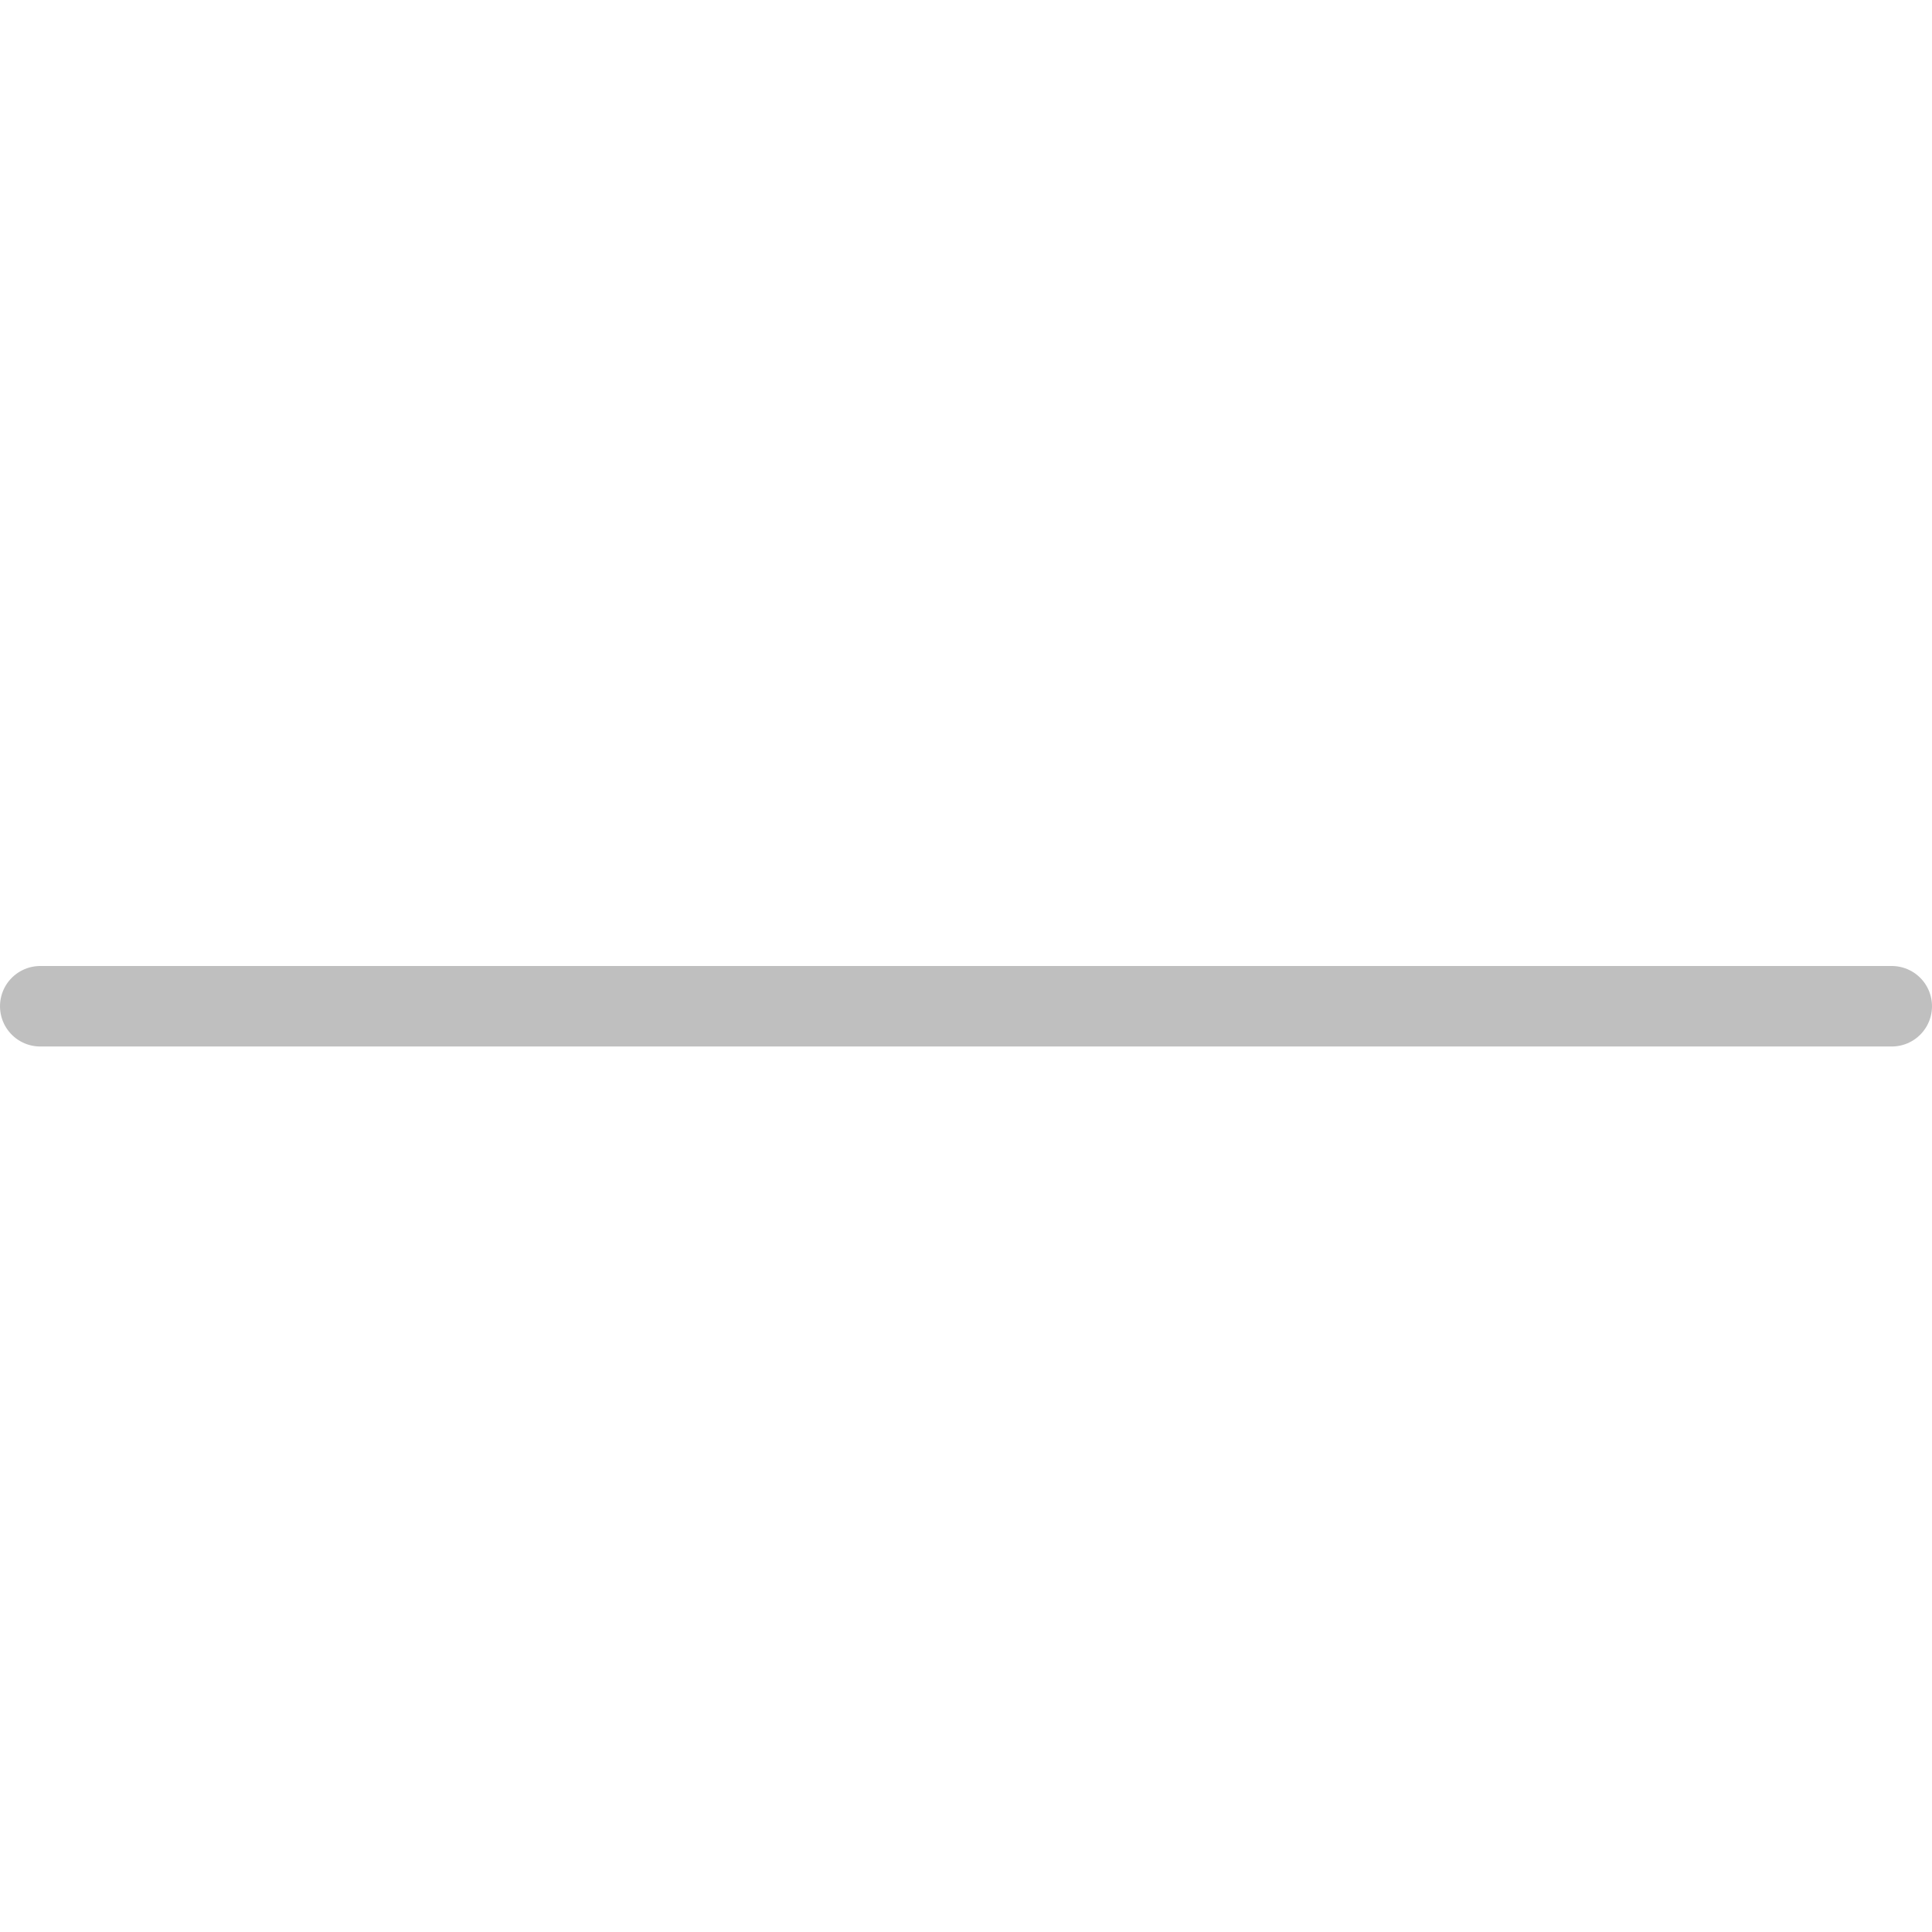
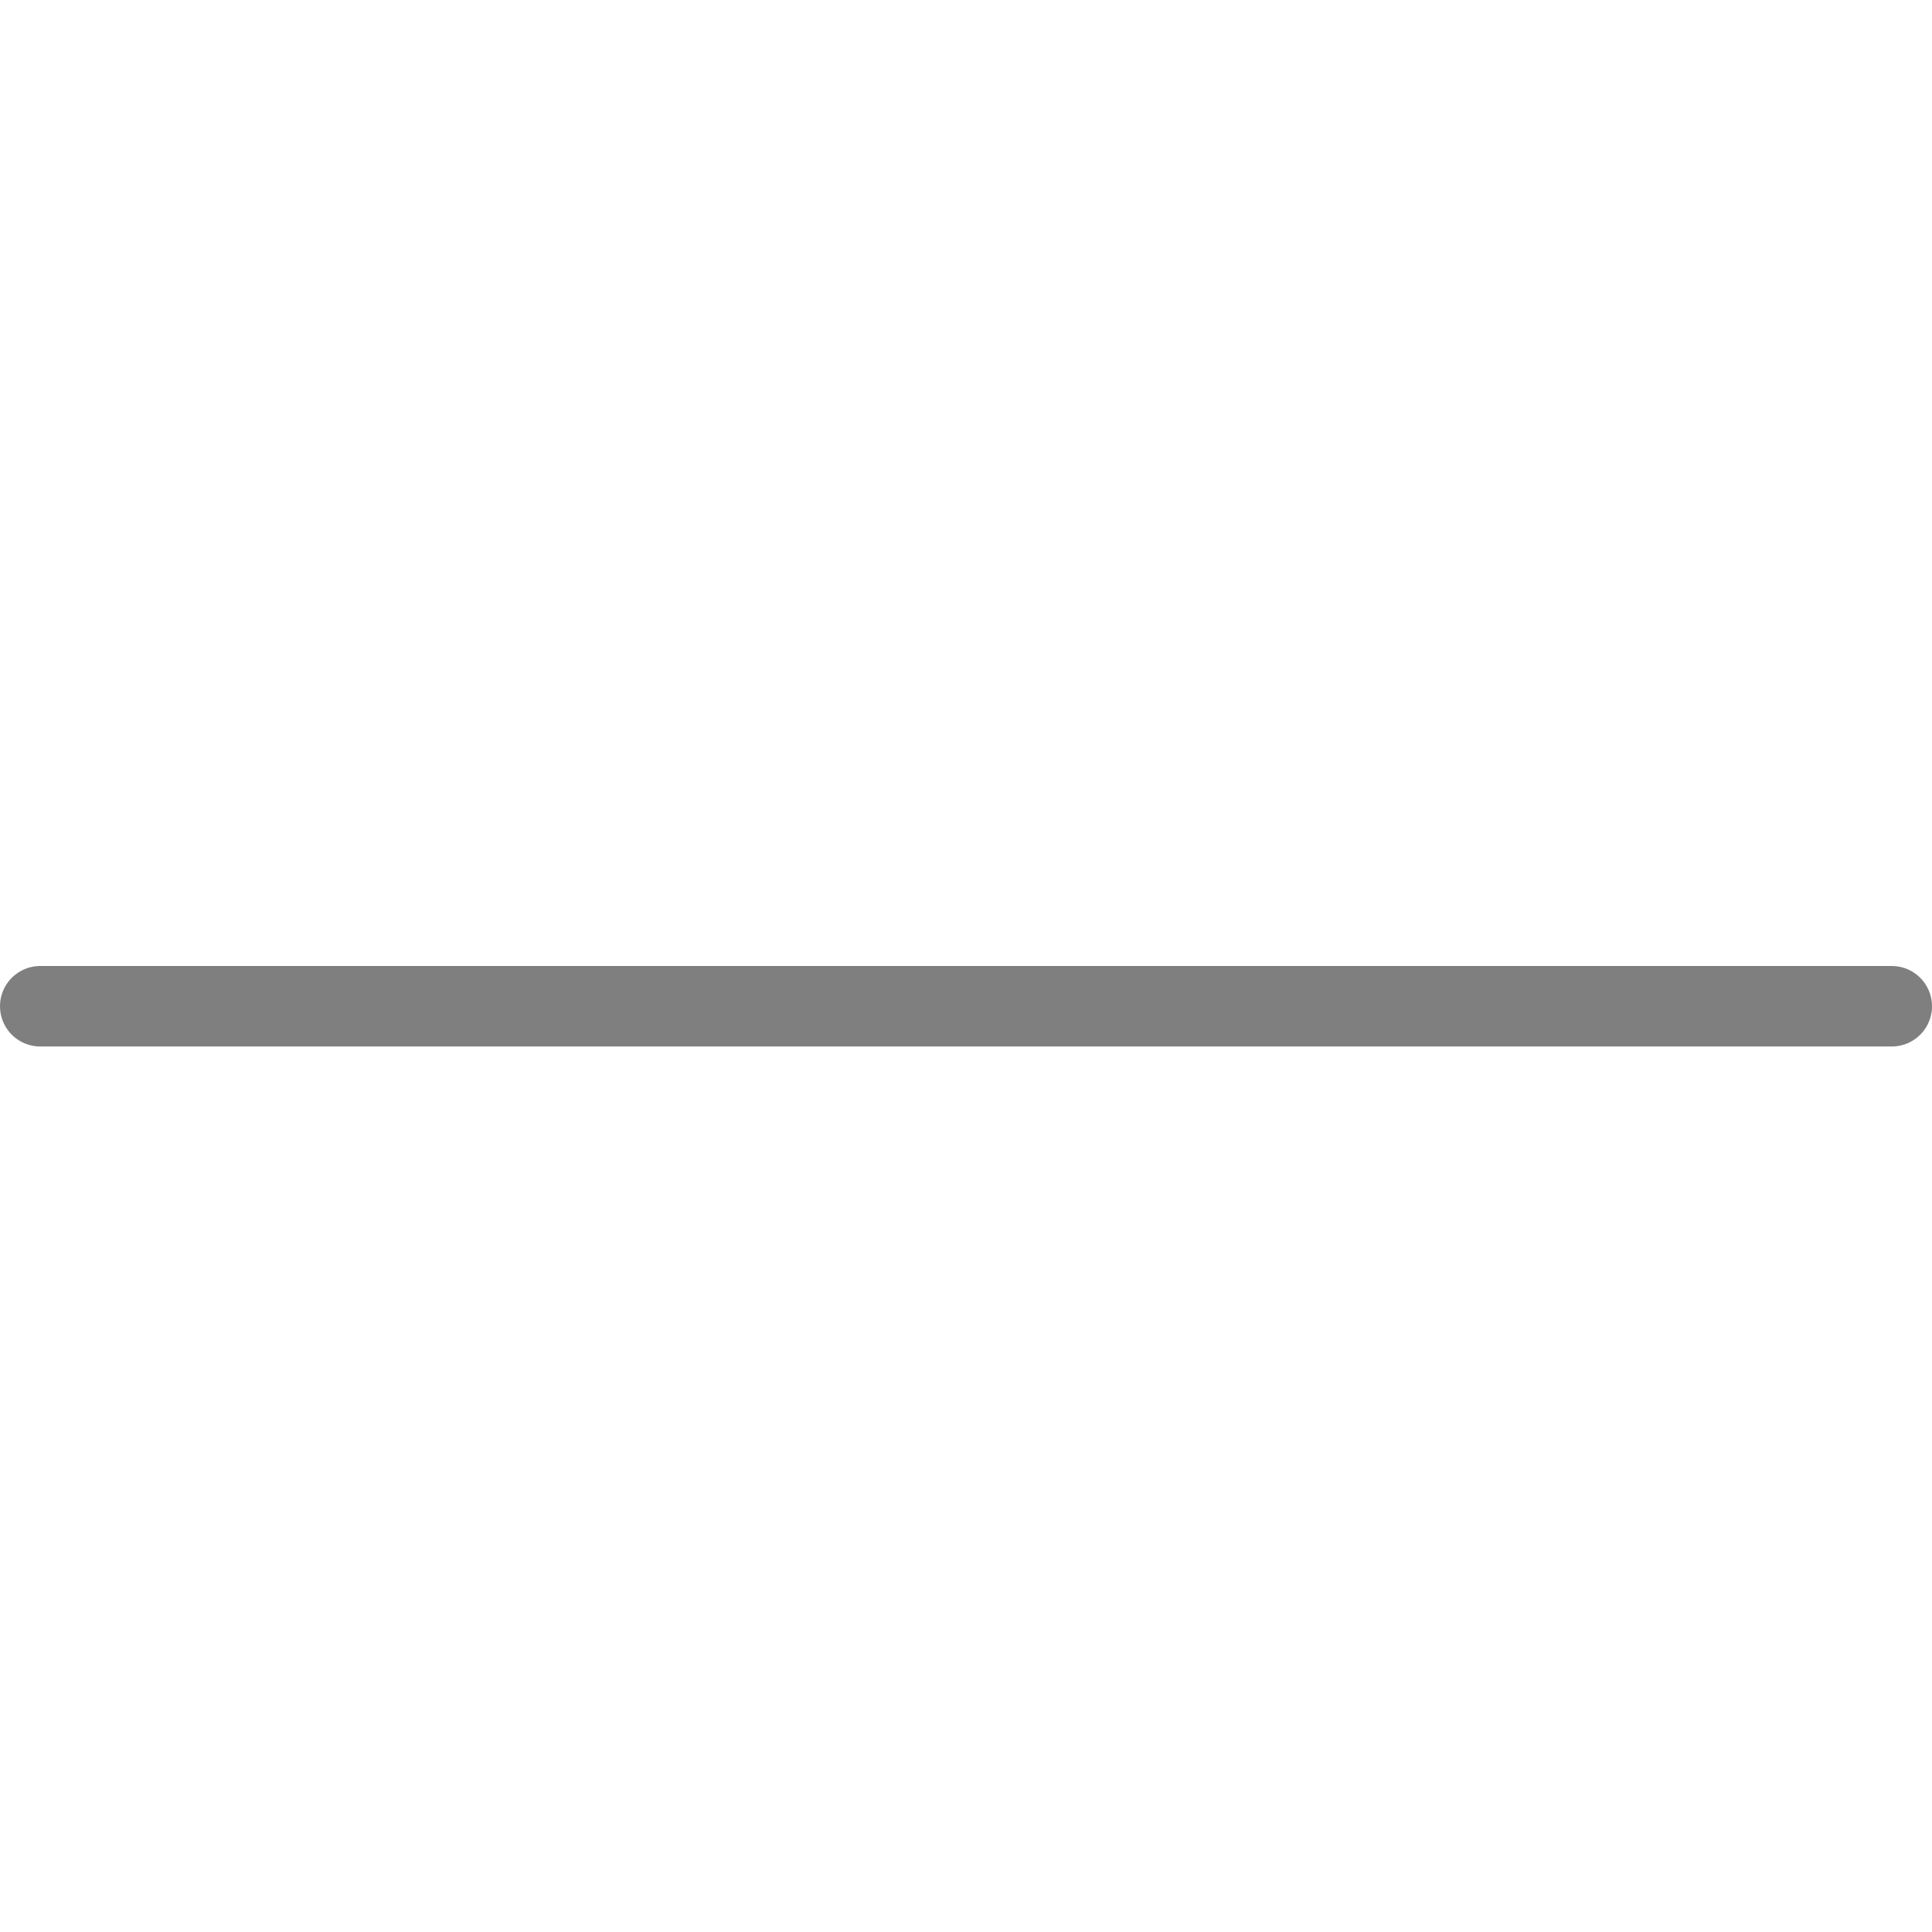
<svg xmlns="http://www.w3.org/2000/svg" width="24" height="24" viewBox="0 0 24 24" fill="none">
-   <line x1="0.5" y1="12.5" x2="23.5" y2="12.5" stroke="rgba(0,0,0,0.25)" stroke-linecap="round" stroke-linejoin="round" />
+   <line x1="0.5" y1="12.5" x2="23.5" y2="12.5" stroke="rgba(0,0,0,0.5)" stroke-linecap="round" stroke-linejoin="round" />
</svg>
